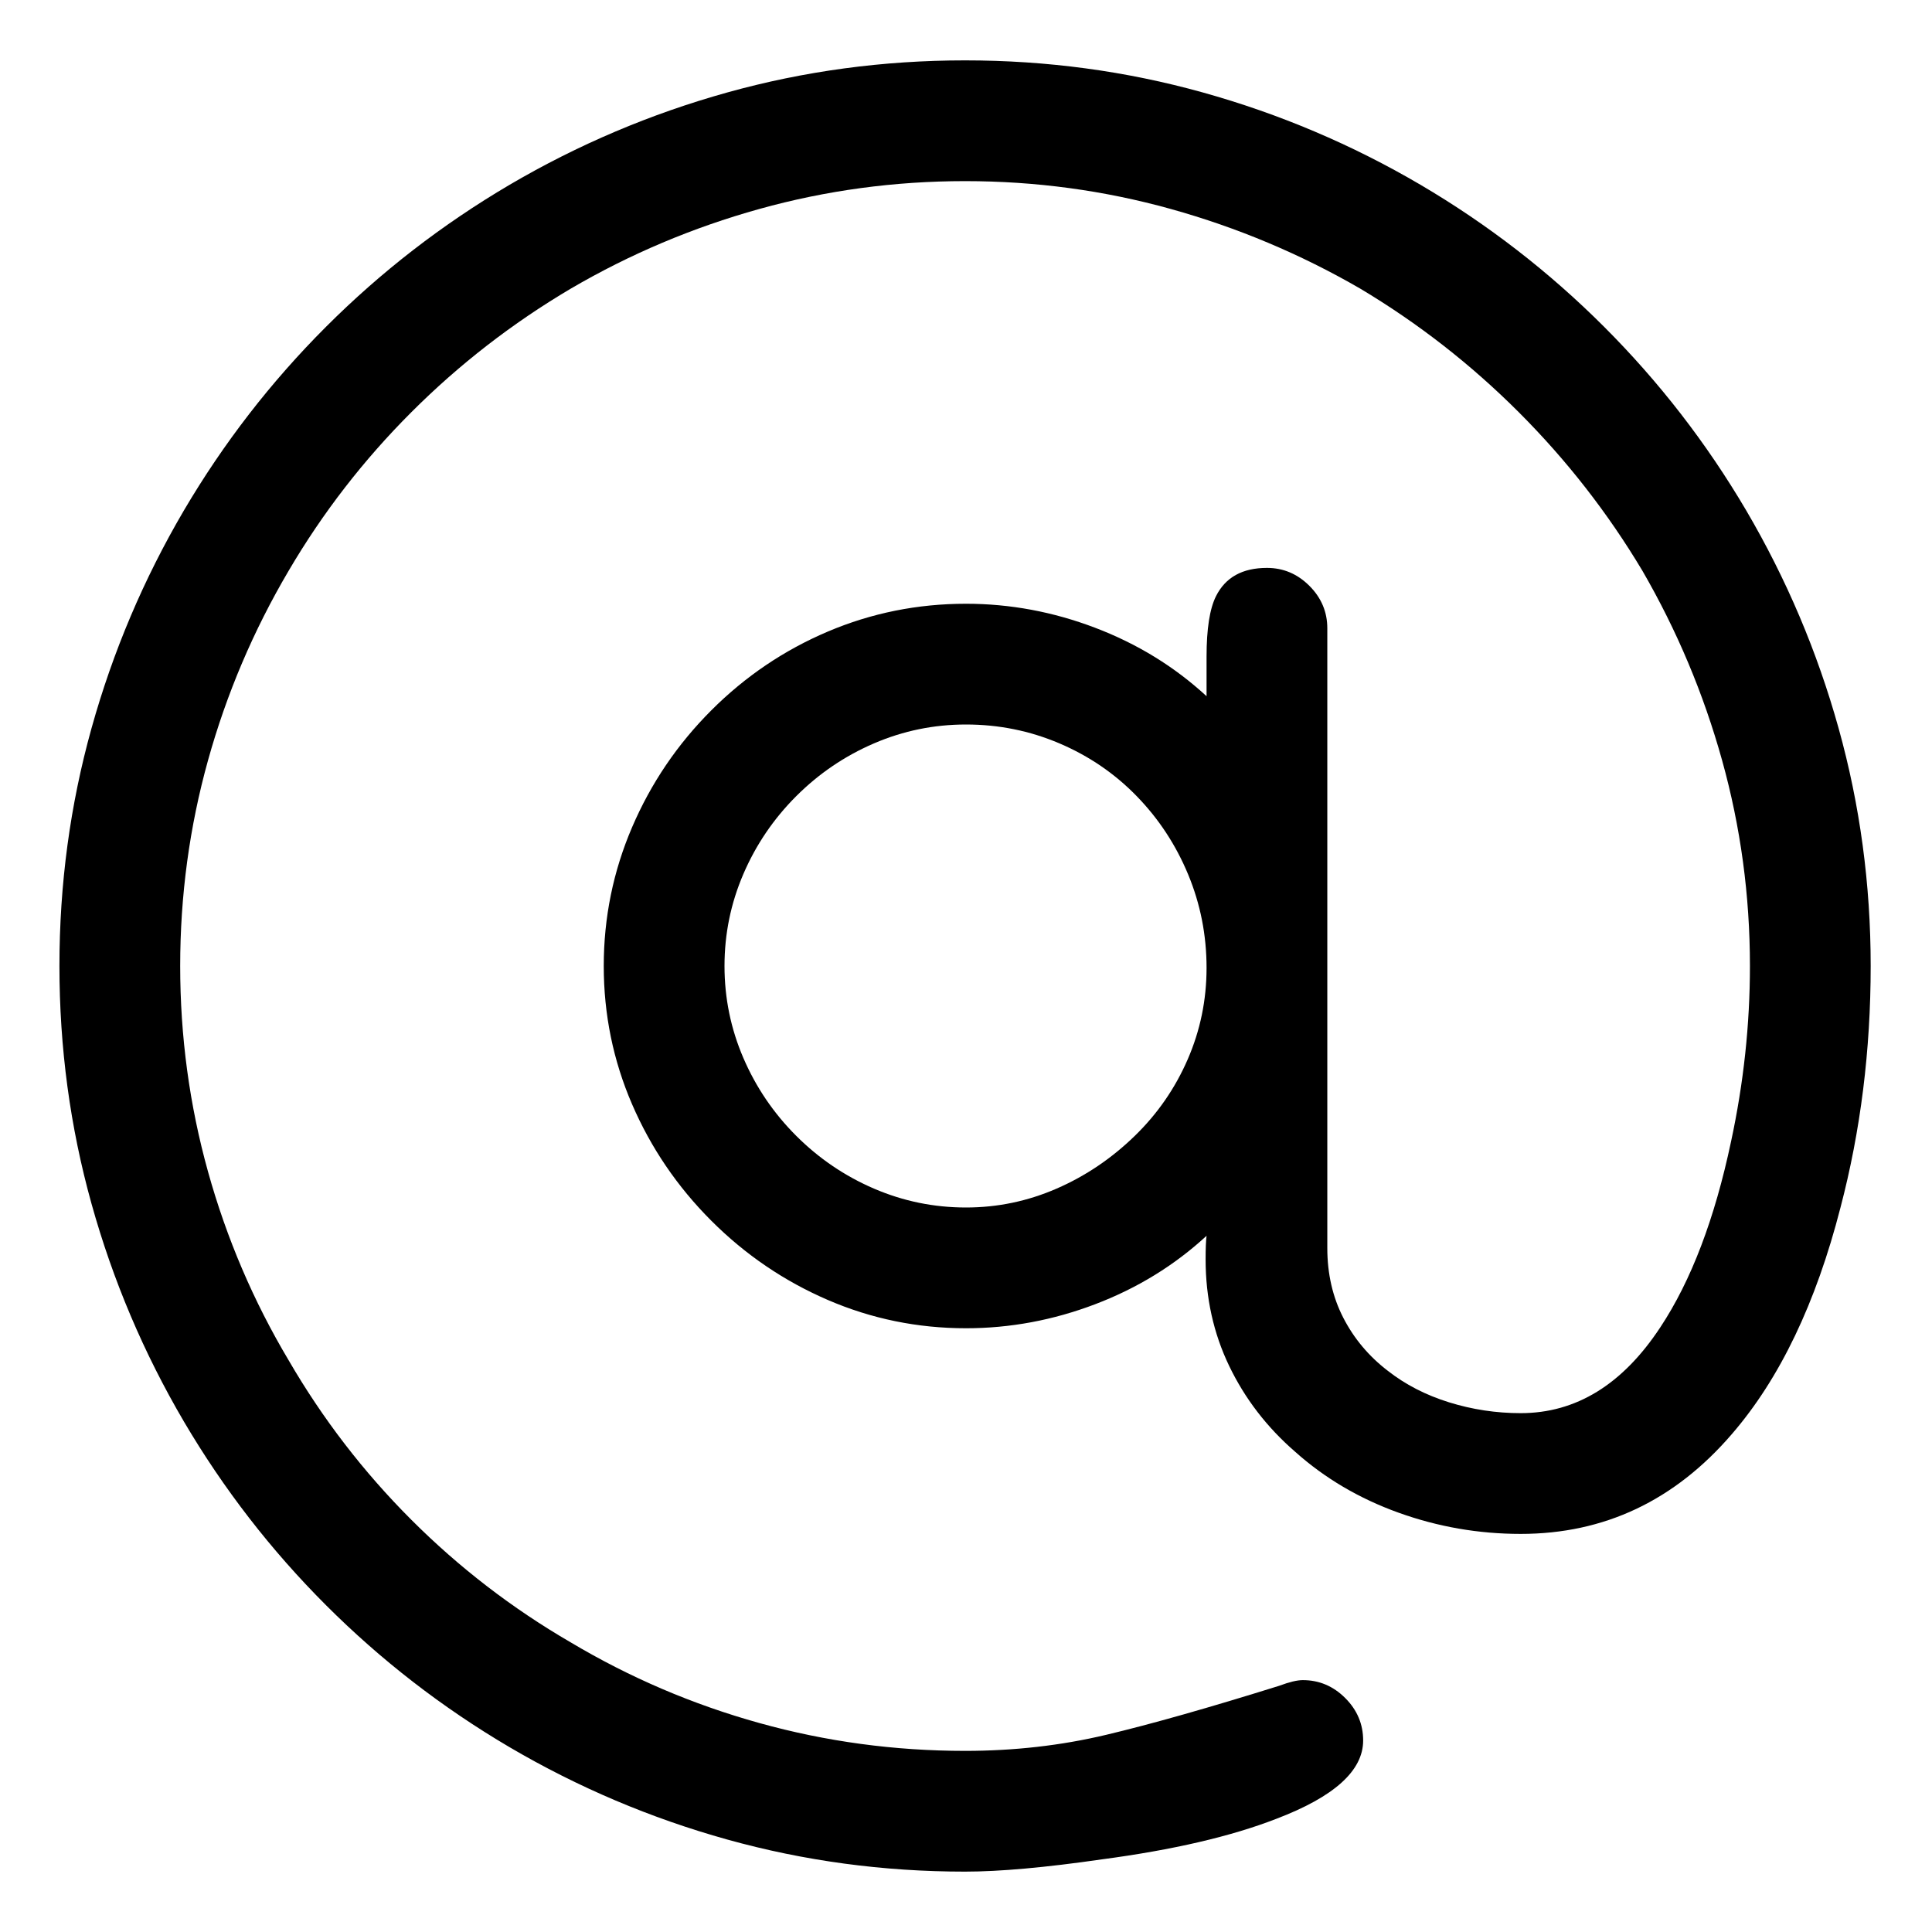
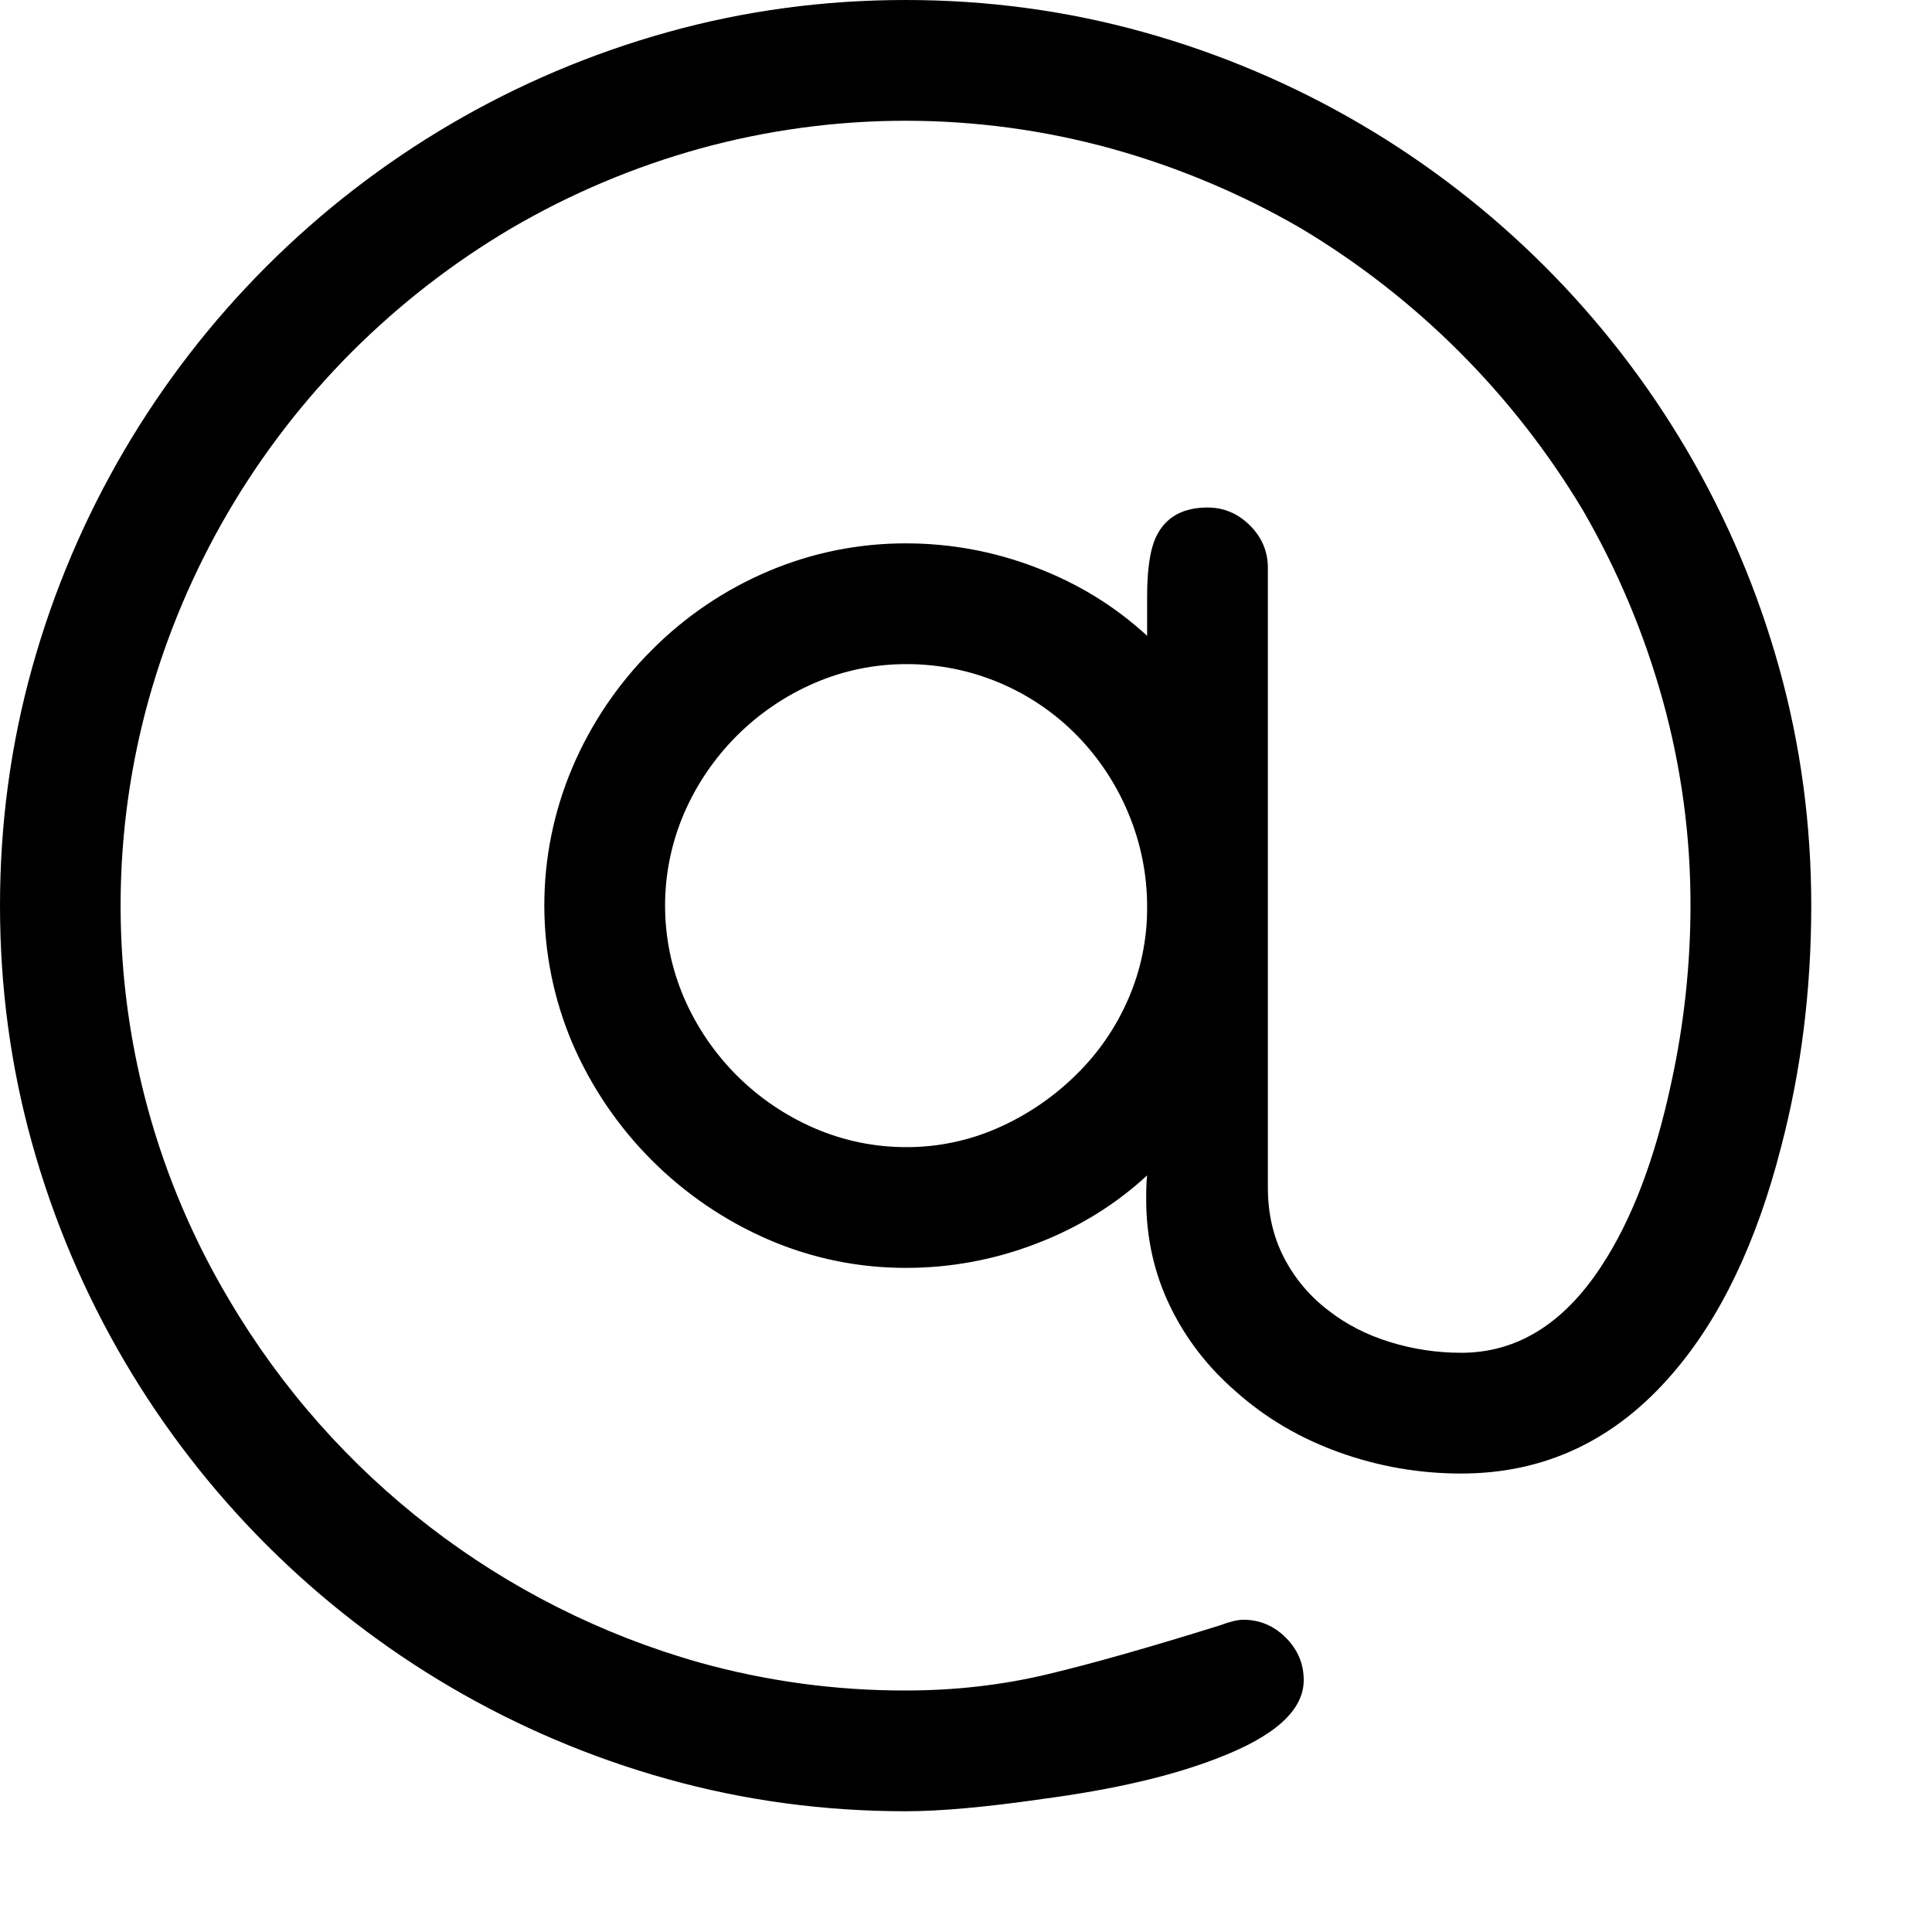
- <svg xmlns="http://www.w3.org/2000/svg" viewBox="0 0 2048 2048">
-   <path d="M1275 98q122 34 231 98 107 63 194.5 150.5T1851 541q64 109 98 231t34 252q0 134-32 256-39 152-115 240-91 106-224 106-67 0-129.5-22.5T1373 1539q-45-39-70-91t-25-113q0-17 1-25-51 47-118 72.5t-137 25.5q-77 0-146.5-30T754 1294t-84-123.5-30-146.5 30-147 84-124 123.5-83.5T1024 640q70 0 137 25.5t118 72.5v-42q0-44 10-64 15-30 54-30 26 0 45 19t19 45v657q0 41 17 74t47 56q28 22 65 33.5t76 11.5q88 0 148-91 49-74 75-197 20-93 20-186 0-112-29.5-218T1741 605q-55-92-131-168t-168-131q-95-55-201-84.5T1023 192t-218 29.5T605 306q-93 55-169 131T306 605q-56 95-85.5 201T191 1024t29.5 218 85.5 200q54 93 130 169t169 130q94 56 200 85.5t218 29.5q78 0 149.5-17t183.5-52q16-6 25-6 26 0 45 19t19 45q0 48-92 83-72 28-185 43-90 13-145 13-130 0-252-34t-231-98q-107-63-194.5-150.5T195 1507q-64-109-98-231t-34-252 34-252 98-231q63-107 150.5-194.5T540 196q109-64 231-98t252-34 252 34zM926.5 788Q880 808 844 844t-56 82.5-20 97.5 20 97.5 56 82.5 82.5 56 97.5 20q50 0 96-20t83-56q36-35 56-81t20-97q0-52-19.5-99t-54.5-83-82-56-99-20q-51 0-97.5 20z" />
+ <svg xmlns="http://www.w3.org/2000/svg" data-name="Layer 1" viewBox="0 0 2048 2048">
+   <path d="M1212 34a969.42 969.42 0 0 1 674 674q34 122 34 252 0 134-32 256-39 152-115 240-91 106-224 106a379.45 379.45 0 0 1-129.5-22.5Q1357 1517 1310 1475q-45-39-70-91t-25-113q0-17 1-25-51 47-118 72.5a382.2 382.2 0 0 1-137 25.5 365.77 365.77 0 0 1-146.5-30A399.35 399.35 0 0 1 607 1106.5a373.93 373.93 0 0 1 0-293.5 392.46 392.46 0 0 1 84-124 387.09 387.09 0 0 1 123.5-83.5A371.1 371.1 0 0 1 961 576a382.2 382.2 0 0 1 137 25.5q67 25.5 118 72.5v-42q0-44 10-64 15-30 54-30 26 0 45 19t19 45v657q0 41 17 74a165.14 165.14 0 0 0 47 56q28 22 65 33.5a254.6 254.6 0 0 0 76 11.5q88 0 148-91 49-74 75-197a882.4 882.4 0 0 0 20-186 809.29 809.29 0 0 0-29.5-218 859.45 859.45 0 0 0-84.5-201 867.35 867.35 0 0 0-299-299 859.45 859.45 0 0 0-201-84.5 820.24 820.24 0 0 0-436 0A840.53 840.53 0 0 0 542 242a849.69 849.69 0 0 0-169 131 842.57 842.57 0 0 0-215.5 369 816.26 816.26 0 0 0 85.5 636 846.19 846.19 0 0 0 499 384.5 809.29 809.29 0 0 0 218 29.5q78 0 149.5-17t183.5-52q16-6 25-6 26 0 45 19t19 45q0 48-92 83-72 28-185 43-90 13-145 13-130 0-252-34a969.42 969.42 0 0 1-674-674Q0 1090 0 960t34-252A969.42 969.42 0 0 1 708 34Q830 0 960 0t252 34zM863.5 724A265.29 265.29 0 0 0 725 862.5a247.66 247.66 0 0 0 0 195A265.29 265.29 0 0 0 863.5 1196a244.22 244.22 0 0 0 97.5 20 238.29 238.29 0 0 0 96-20 276.22 276.22 0 0 0 83-56 252.14 252.14 0 0 0 56-81 240.68 240.68 0 0 0 20-97 255.79 255.79 0 0 0-19.5-99 261.9 261.9 0 0 0-54.5-83 252.15 252.15 0 0 0-181-76 244.22 244.22 0 0 0-97.5 20z" />
</svg>
